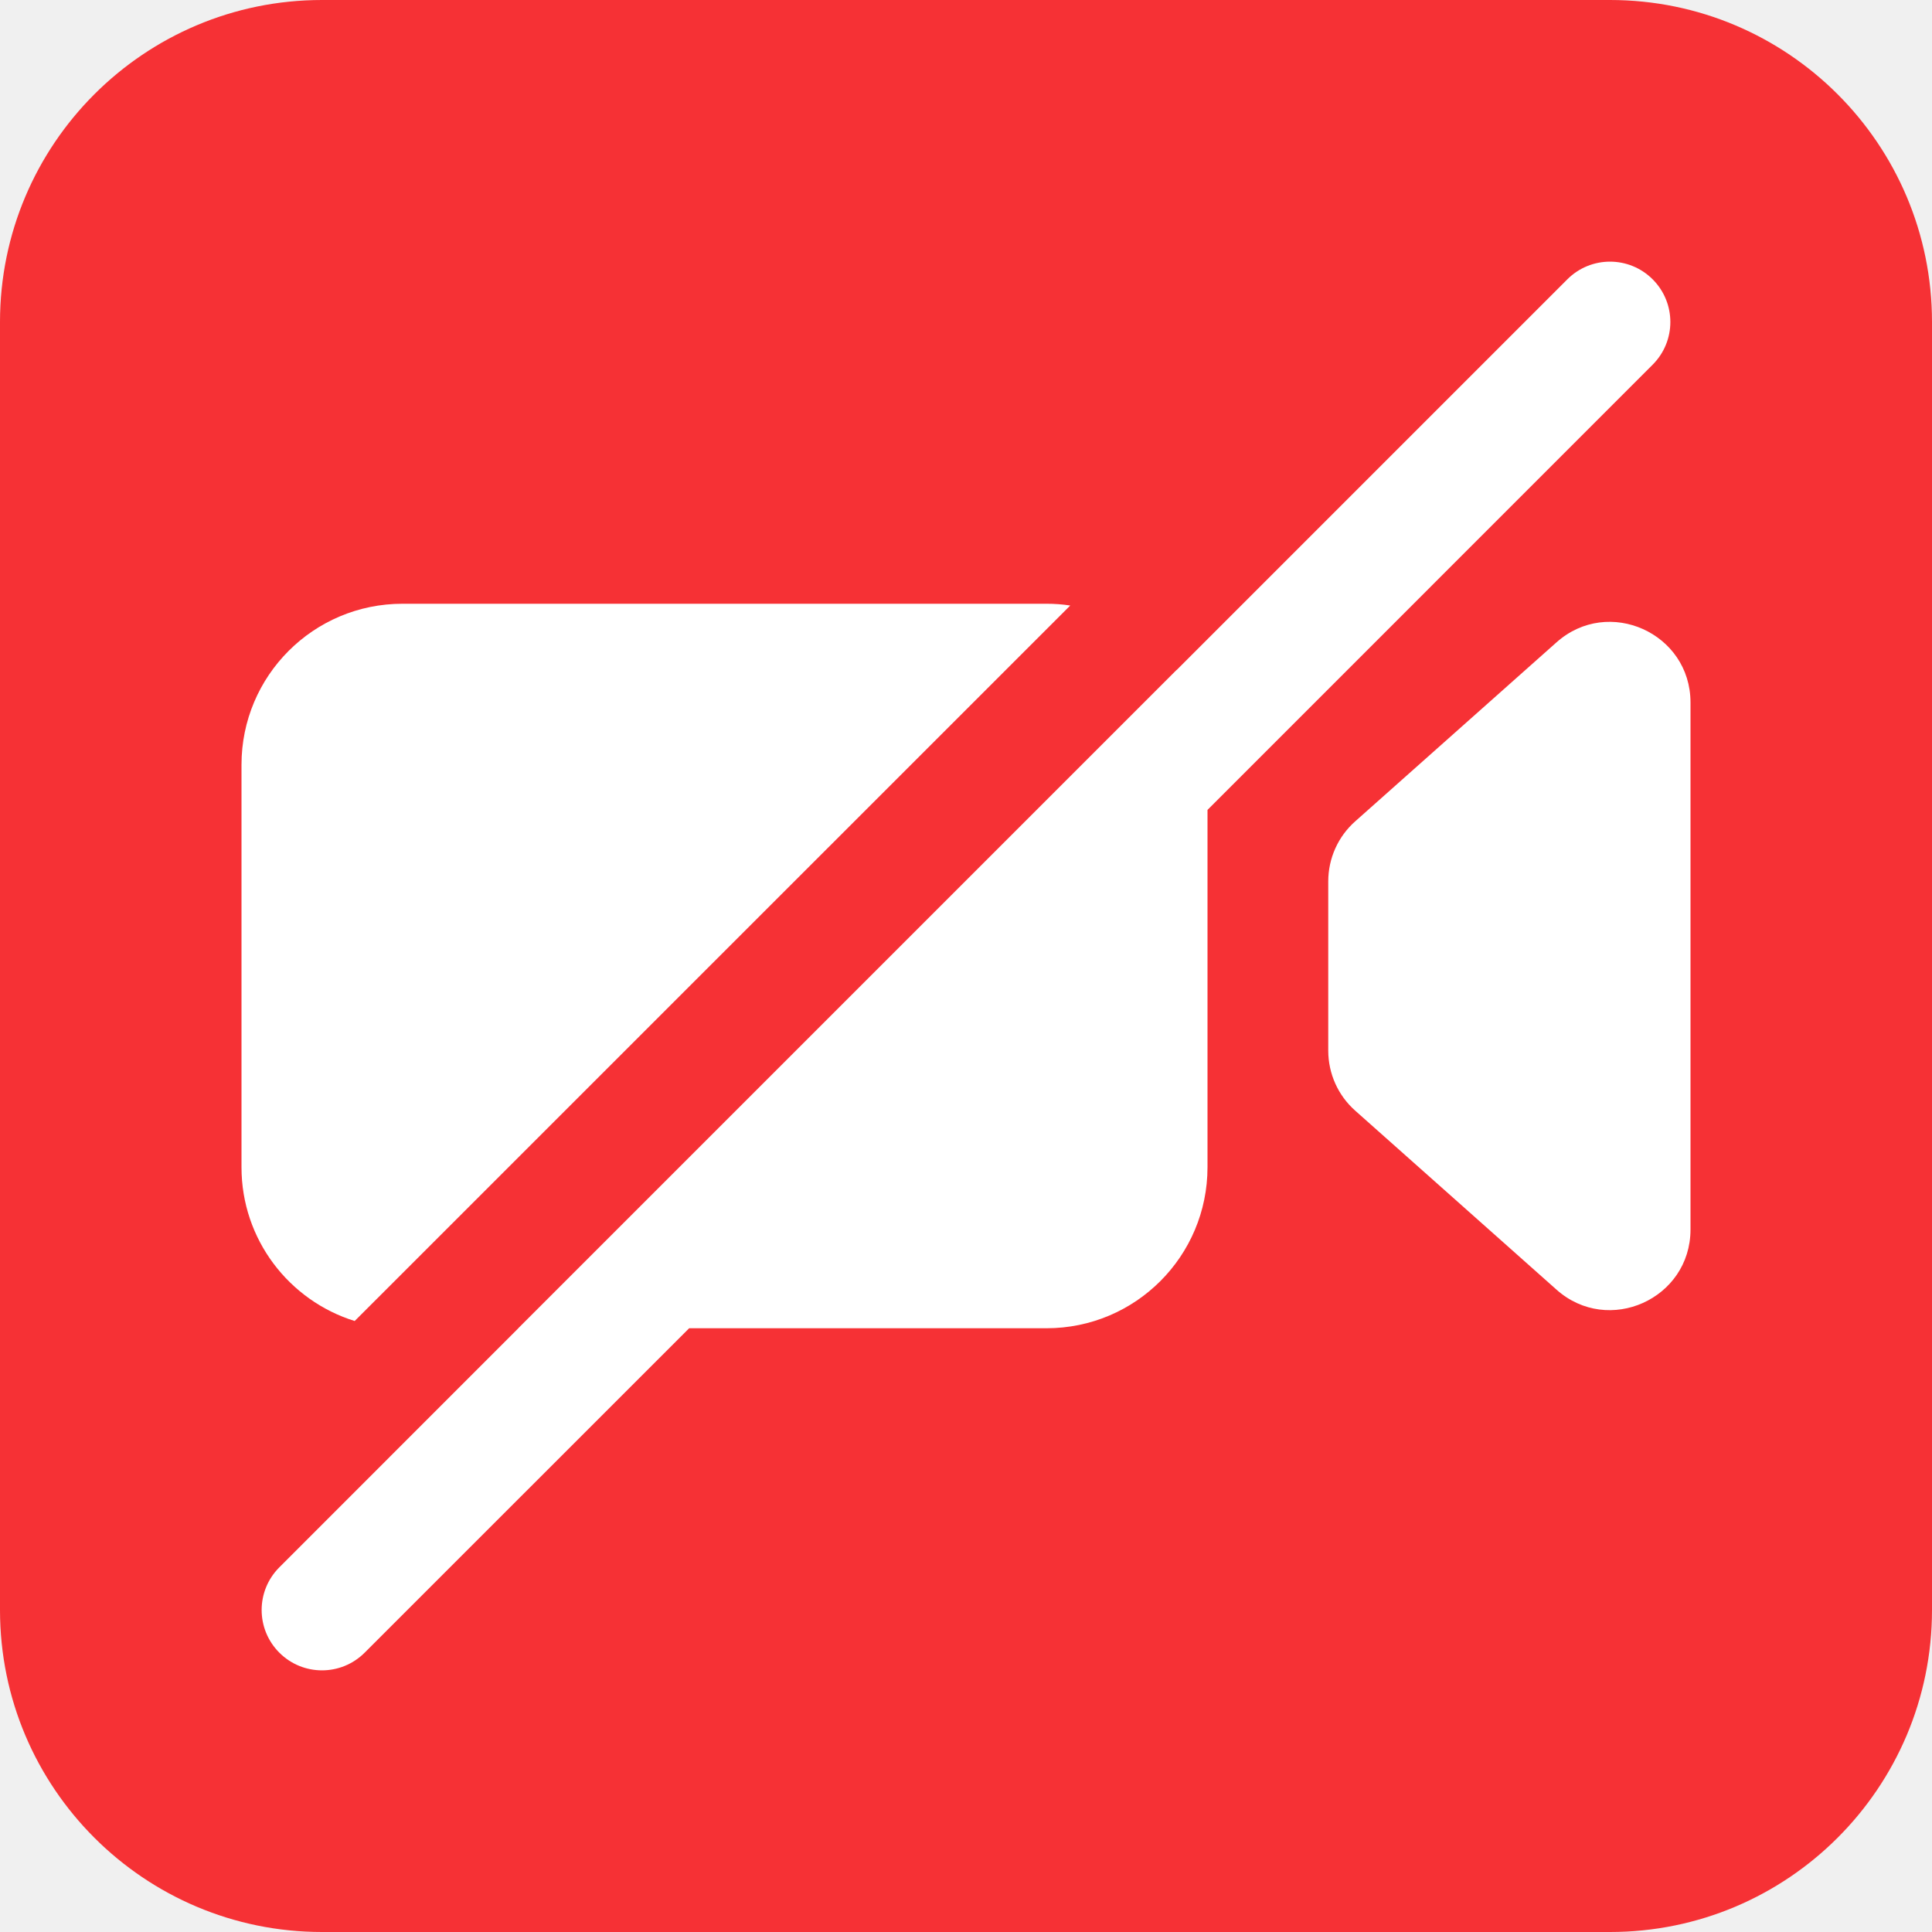
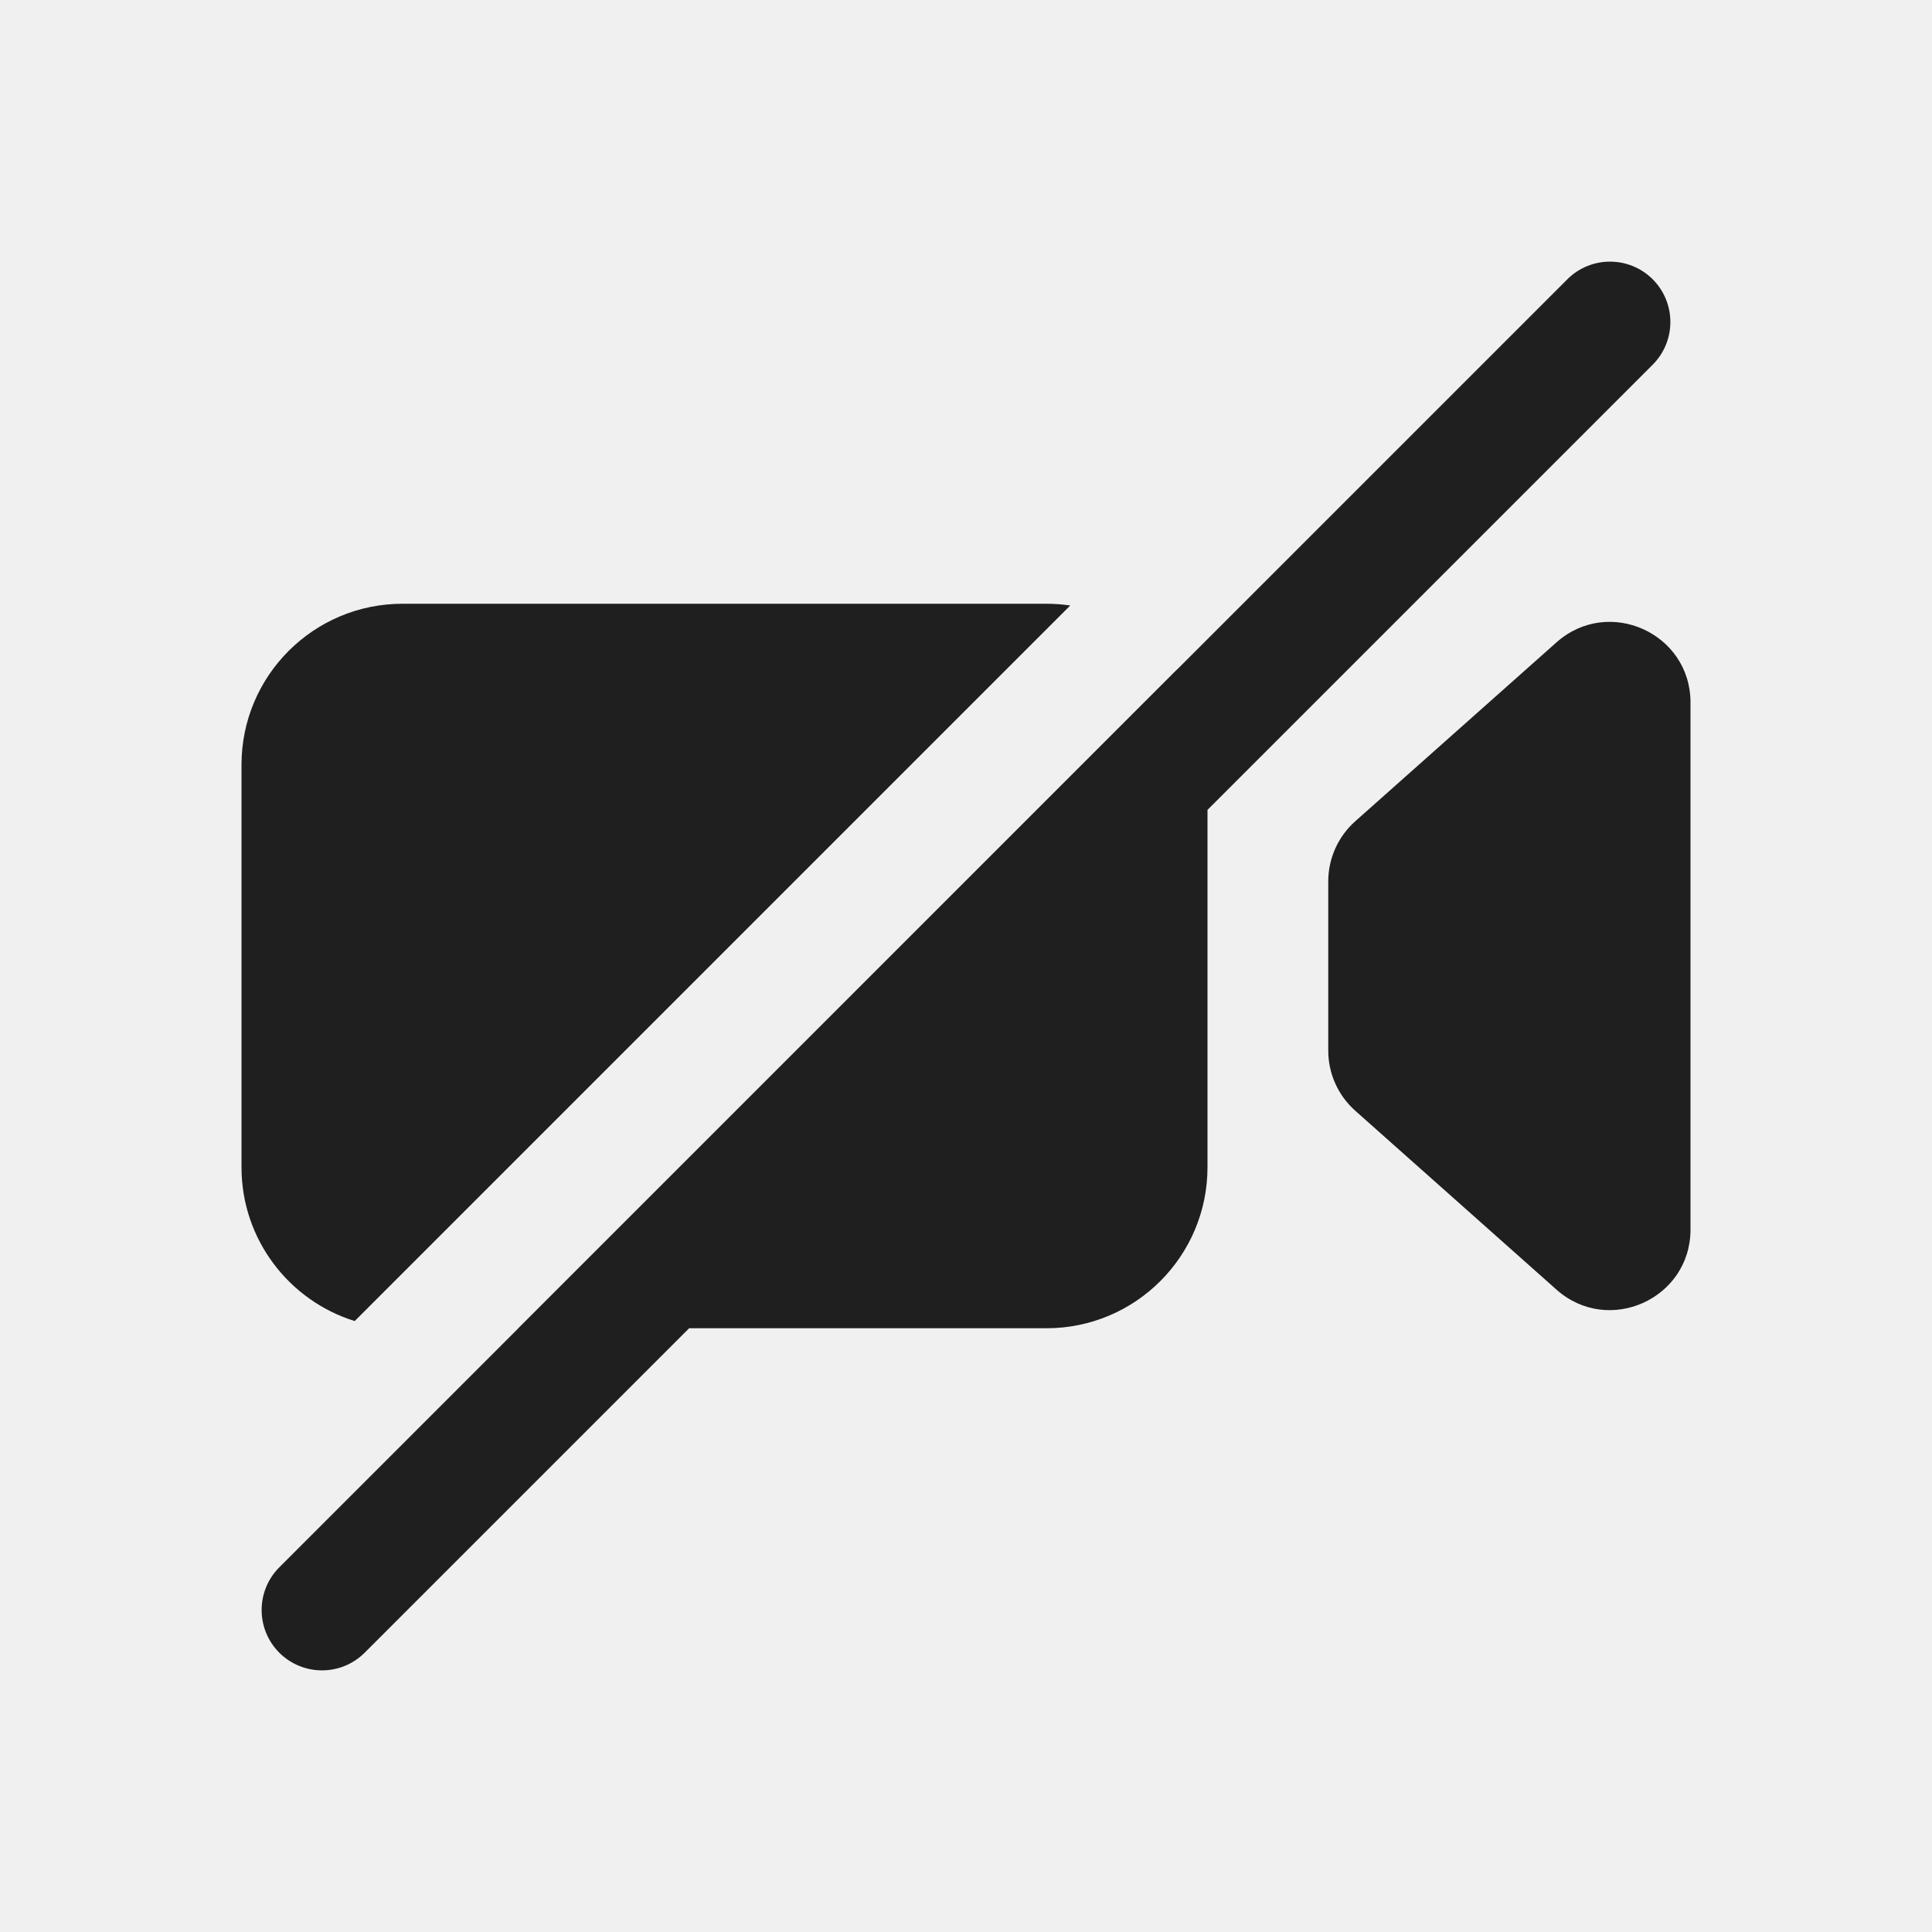
- <svg xmlns="http://www.w3.org/2000/svg" width="24" height="24" viewBox="0 0 24 24" fill="none">
-   <path d="M0 4C0 1.791 1.791 0 4 0H20C22.209 0 24 1.791 24 4V20C24 22.209 22.209 24 20 24H4C1.791 24 0 22.209 0 20V4Z" fill="#F63135" />
-   <path d="M20.53 4.53C20.823 4.237 20.823 3.763 20.53 3.47C20.237 3.177 19.763 3.177 19.47 3.47L14.617 8.323L14.616 8.322L6.438 16.5H6.439L3.47 19.47C3.177 19.763 3.177 20.237 3.47 20.53C3.763 20.823 4.237 20.823 4.53 20.53L8.561 16.5H13C14.105 16.5 15 15.605 15 14.5V10.061L20.53 4.53Z" fill="white" />
-   <path d="M13.295 7.522C13.199 7.507 13.1 7.5 13 7.5H5C3.895 7.5 3 8.395 3 9.5V14.5C3 15.398 3.592 16.157 4.406 16.41L13.295 7.522Z" fill="white" />
-   <path d="M16.5 10.949C16.5 10.663 16.622 10.391 16.836 10.202L19.336 7.979C19.98 7.406 21 7.864 21 8.727V15.273C21 16.136 19.98 16.594 19.336 16.021L16.836 13.798C16.622 13.609 16.5 13.337 16.5 13.051V10.949Z" fill="white" />
+ <svg xmlns="http://www.w3.org/2000/svg" width="32" height="32" viewBox="0 0 32 32" fill="none">
+   <path d="M27.374 6.04C27.764 5.65 27.764 5.017 27.374 4.626C26.983 4.236 26.35 4.236 25.96 4.626L19.489 11.097L19.488 11.095L8.584 22H8.586L4.626 25.96C4.236 26.35 4.236 26.983 4.626 27.374C5.017 27.764 5.65 27.764 6.04 27.374L11.414 22H17.333C18.806 22 20 20.806 20 19.333V13.414L27.374 6.04Z" fill="#1F1F1F" />
+   <path d="M17.727 10.029C17.598 10.01 17.467 10 17.333 10H6.667C5.194 10 4 11.194 4 12.667V19.333C4 20.53 4.789 21.543 5.875 21.881L17.727 10.029Z" fill="#1F1F1F" />
+   <path d="M22 14.599C22 14.218 22.163 13.855 22.448 13.602L25.781 10.639C26.641 9.875 28 10.485 28 11.636V20.364C28 21.515 26.641 22.125 25.781 21.361L22.448 18.398C22.163 18.145 22 17.782 22 17.401V14.599Z" fill="#1F1F1F" />
</svg>
